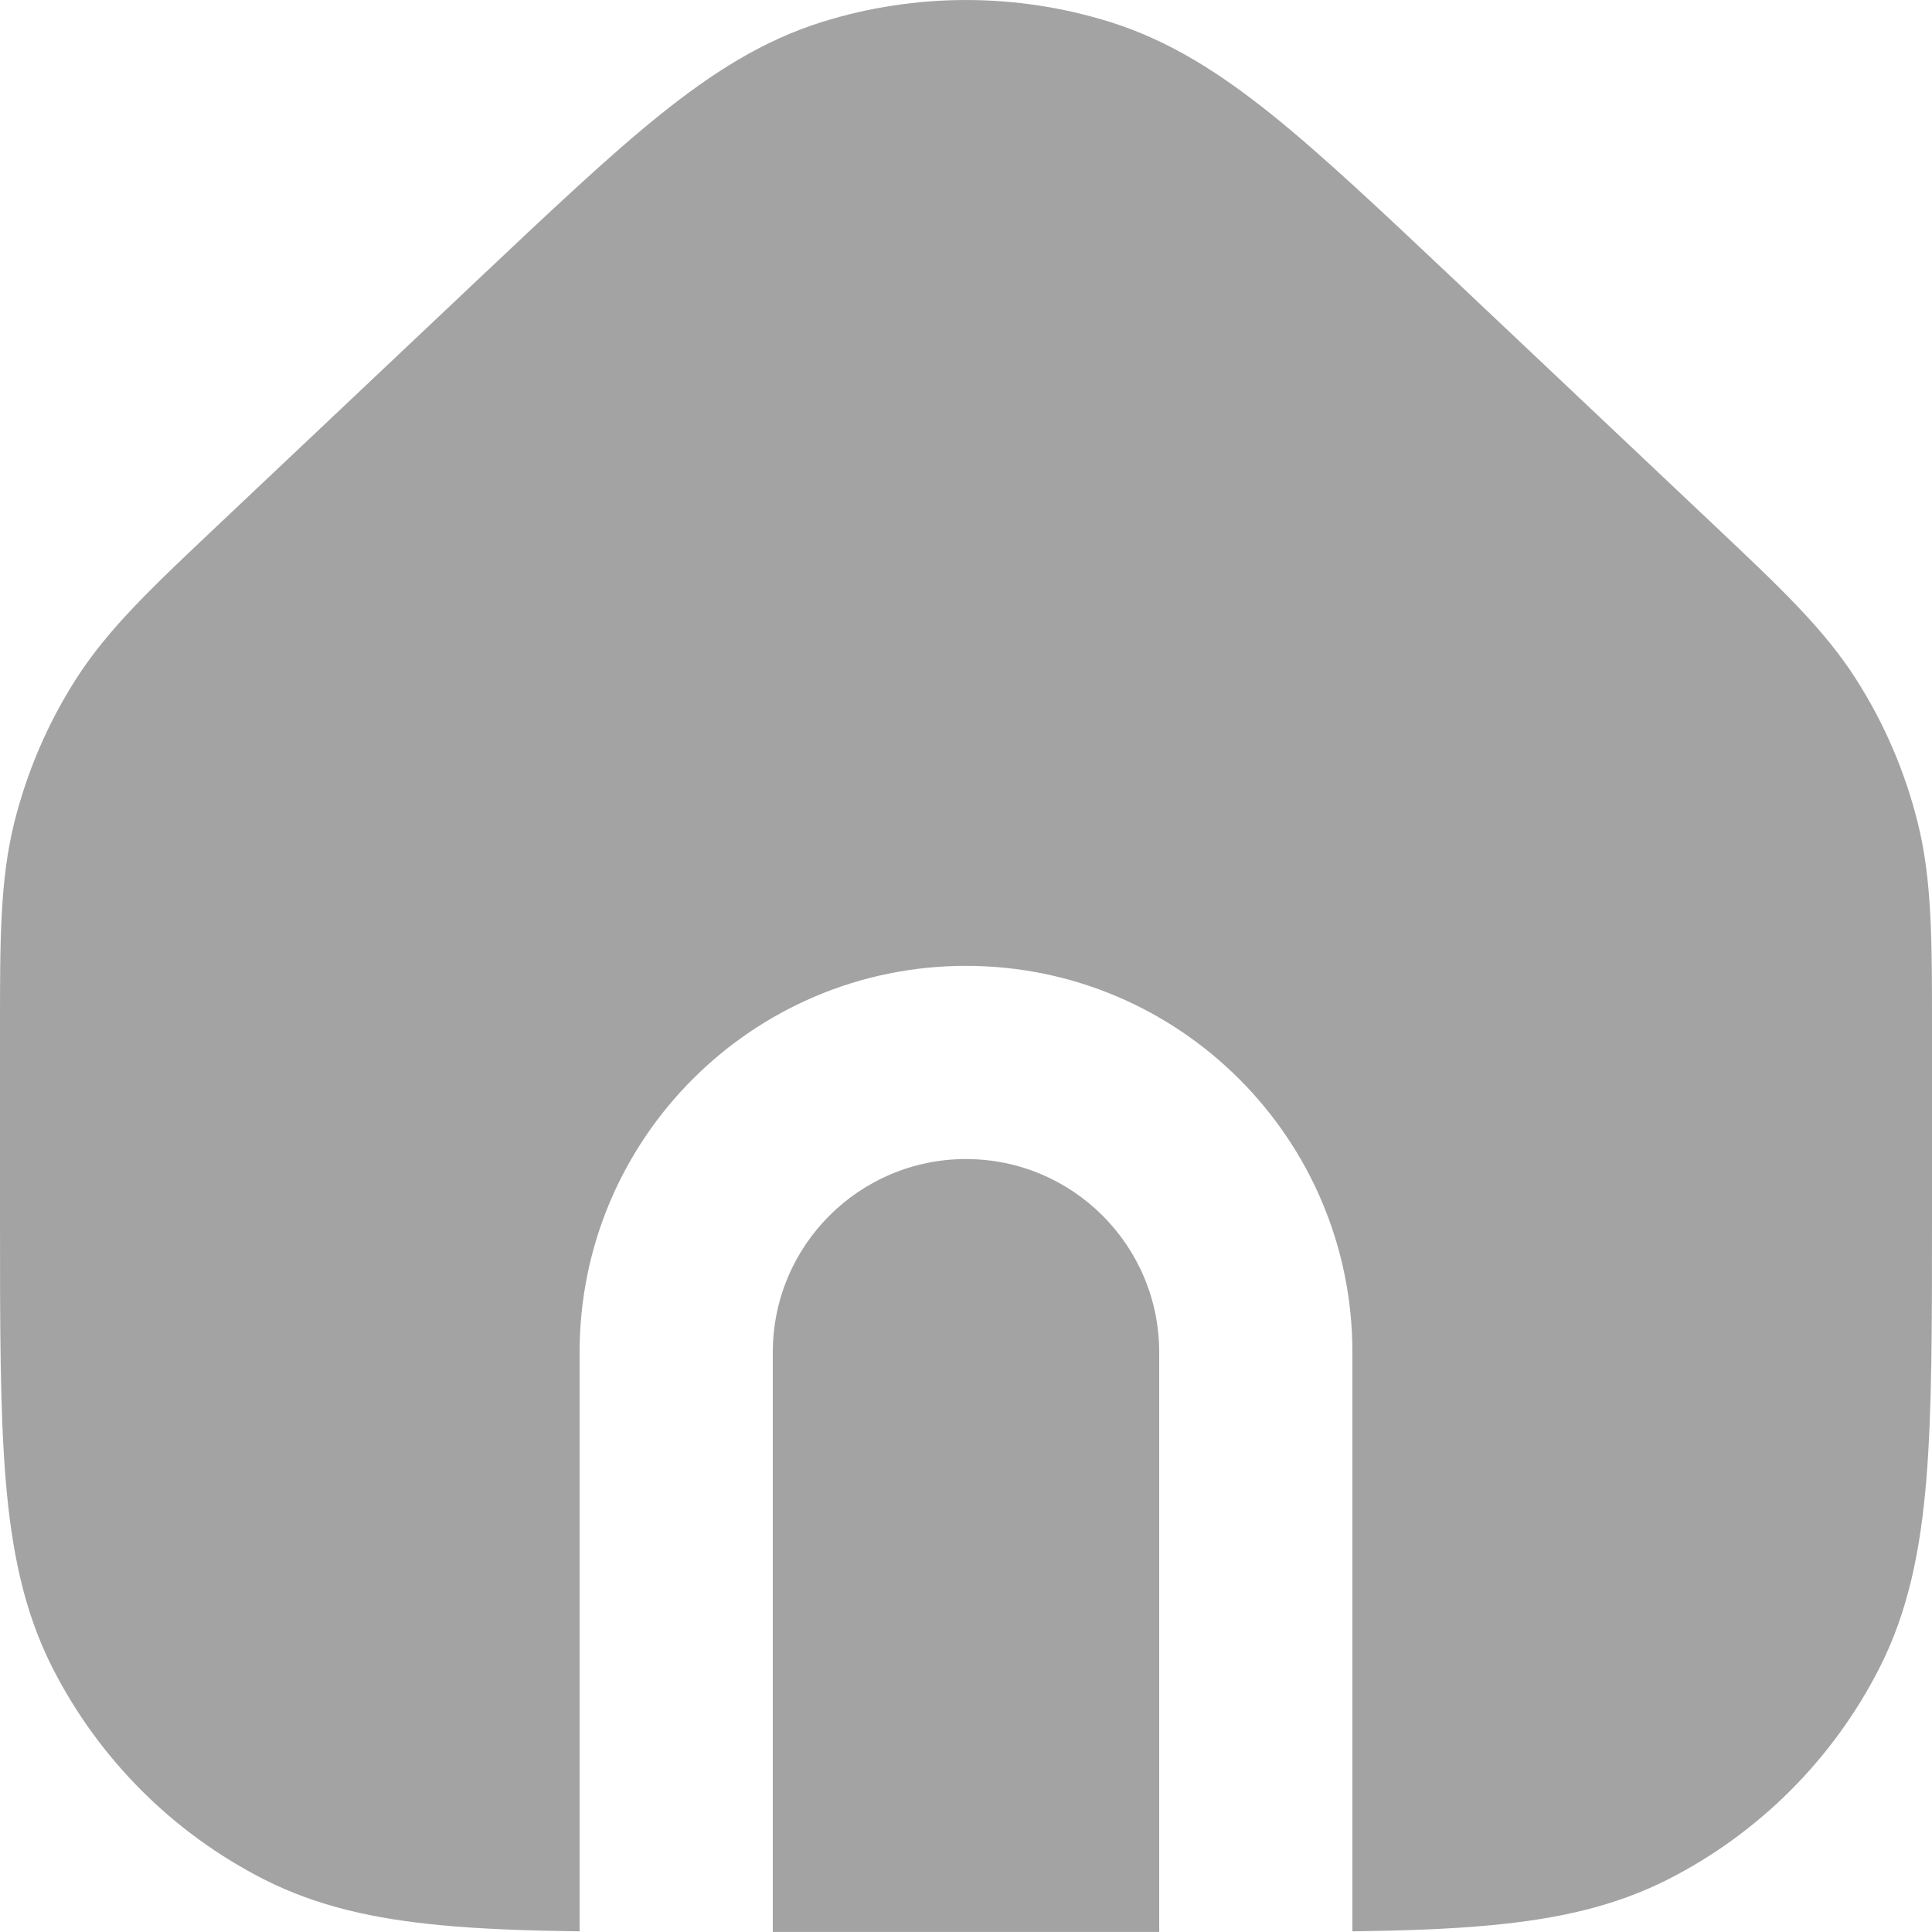
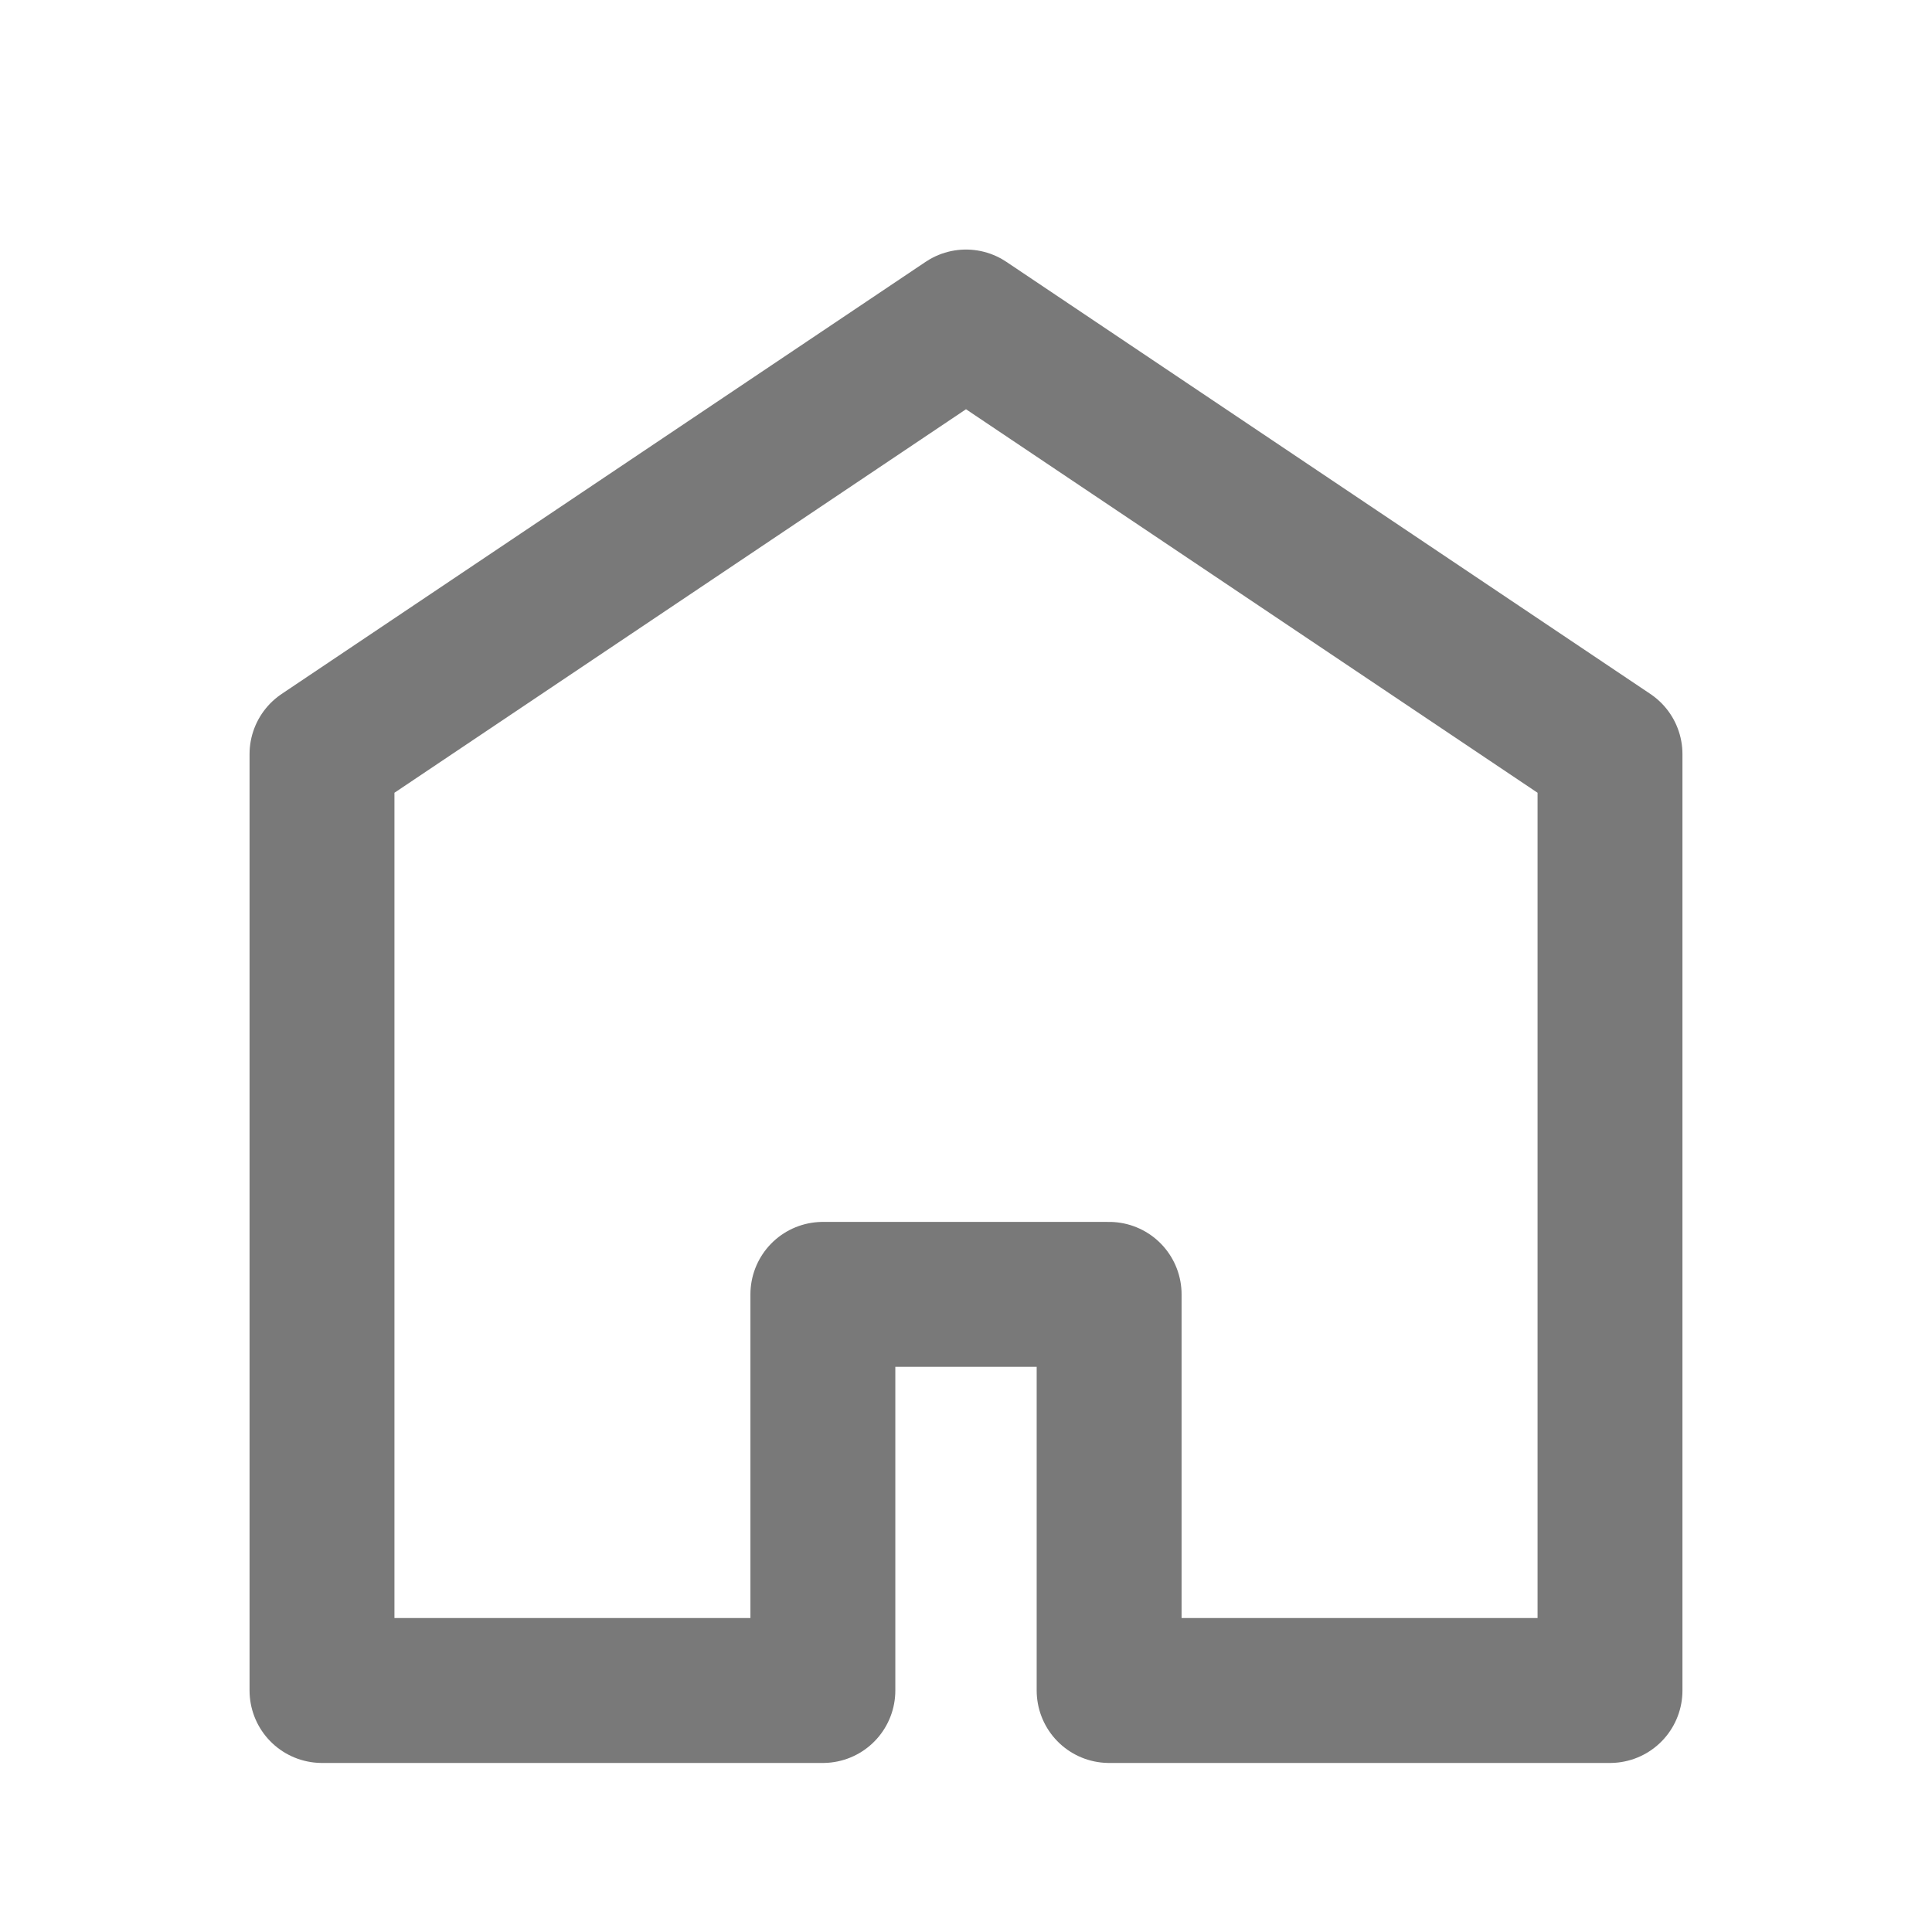
- <svg xmlns="http://www.w3.org/2000/svg" width="27" height="27" viewBox="0 0 27 27" fill="none">
-   <path d="M11.488 0.307C12.798 -0.102 14.202 -0.102 15.512 0.307C16.335 0.564 17.046 1.017 17.781 1.608C18.494 2.182 19.309 2.952 20.319 3.905L23.986 7.369C24.872 8.206 25.485 8.784 25.934 9.484C26.33 10.102 26.622 10.781 26.8 11.494C27.001 12.3 27 13.143 27 14.362L27 17.066C27 18.529 27 19.709 26.922 20.665C26.841 21.649 26.672 22.513 26.264 23.313C25.617 24.583 24.584 25.616 23.314 26.263C22.563 26.645 21.757 26.818 20.848 26.904C20.279 26.959 19.634 26.981 18.9 26.991V18.898C18.9 15.916 16.482 13.498 13.5 13.498C10.518 13.498 8.1 15.916 8.1 18.898V26.991C7.366 26.981 6.721 26.959 6.152 26.904C5.243 26.818 4.437 26.645 3.686 26.263C2.416 25.616 1.383 24.583 0.736 23.313C0.328 22.513 0.159 21.649 0.078 20.665C3.78391e-05 19.709 4.86246e-05 18.529 6.21429e-05 17.066L3.06002e-05 14.362C-0 13.143 -0.001 12.3 0.2 11.494C0.378 10.781 0.67 10.102 1.066 9.484C1.515 8.784 2.128 8.206 3.014 7.369L6.681 3.905C7.691 2.952 8.506 2.182 9.219 1.608C9.954 1.017 10.665 0.564 11.488 0.307Z" fill="#A3A3A3" />
-   <path d="M16.2 26.999C14.4 27 12.6 27 10.8 26.999V18.898C10.8 17.407 12.009 16.198 13.5 16.198C14.991 16.198 16.2 17.407 16.2 18.898V26.999Z" fill="#A3A3A3" />
+ <svg xmlns="http://www.w3.org/2000/svg" width="24" height="24" viewBox="0 0 24 24" fill="none">
+   <path d="M4 9.368L12 4L20 9.368V21H13.778V16.079H10.222V21H4L4 9.368Z" stroke="#797979" stroke-width="1.8" stroke-linejoin="round" />
</svg>
